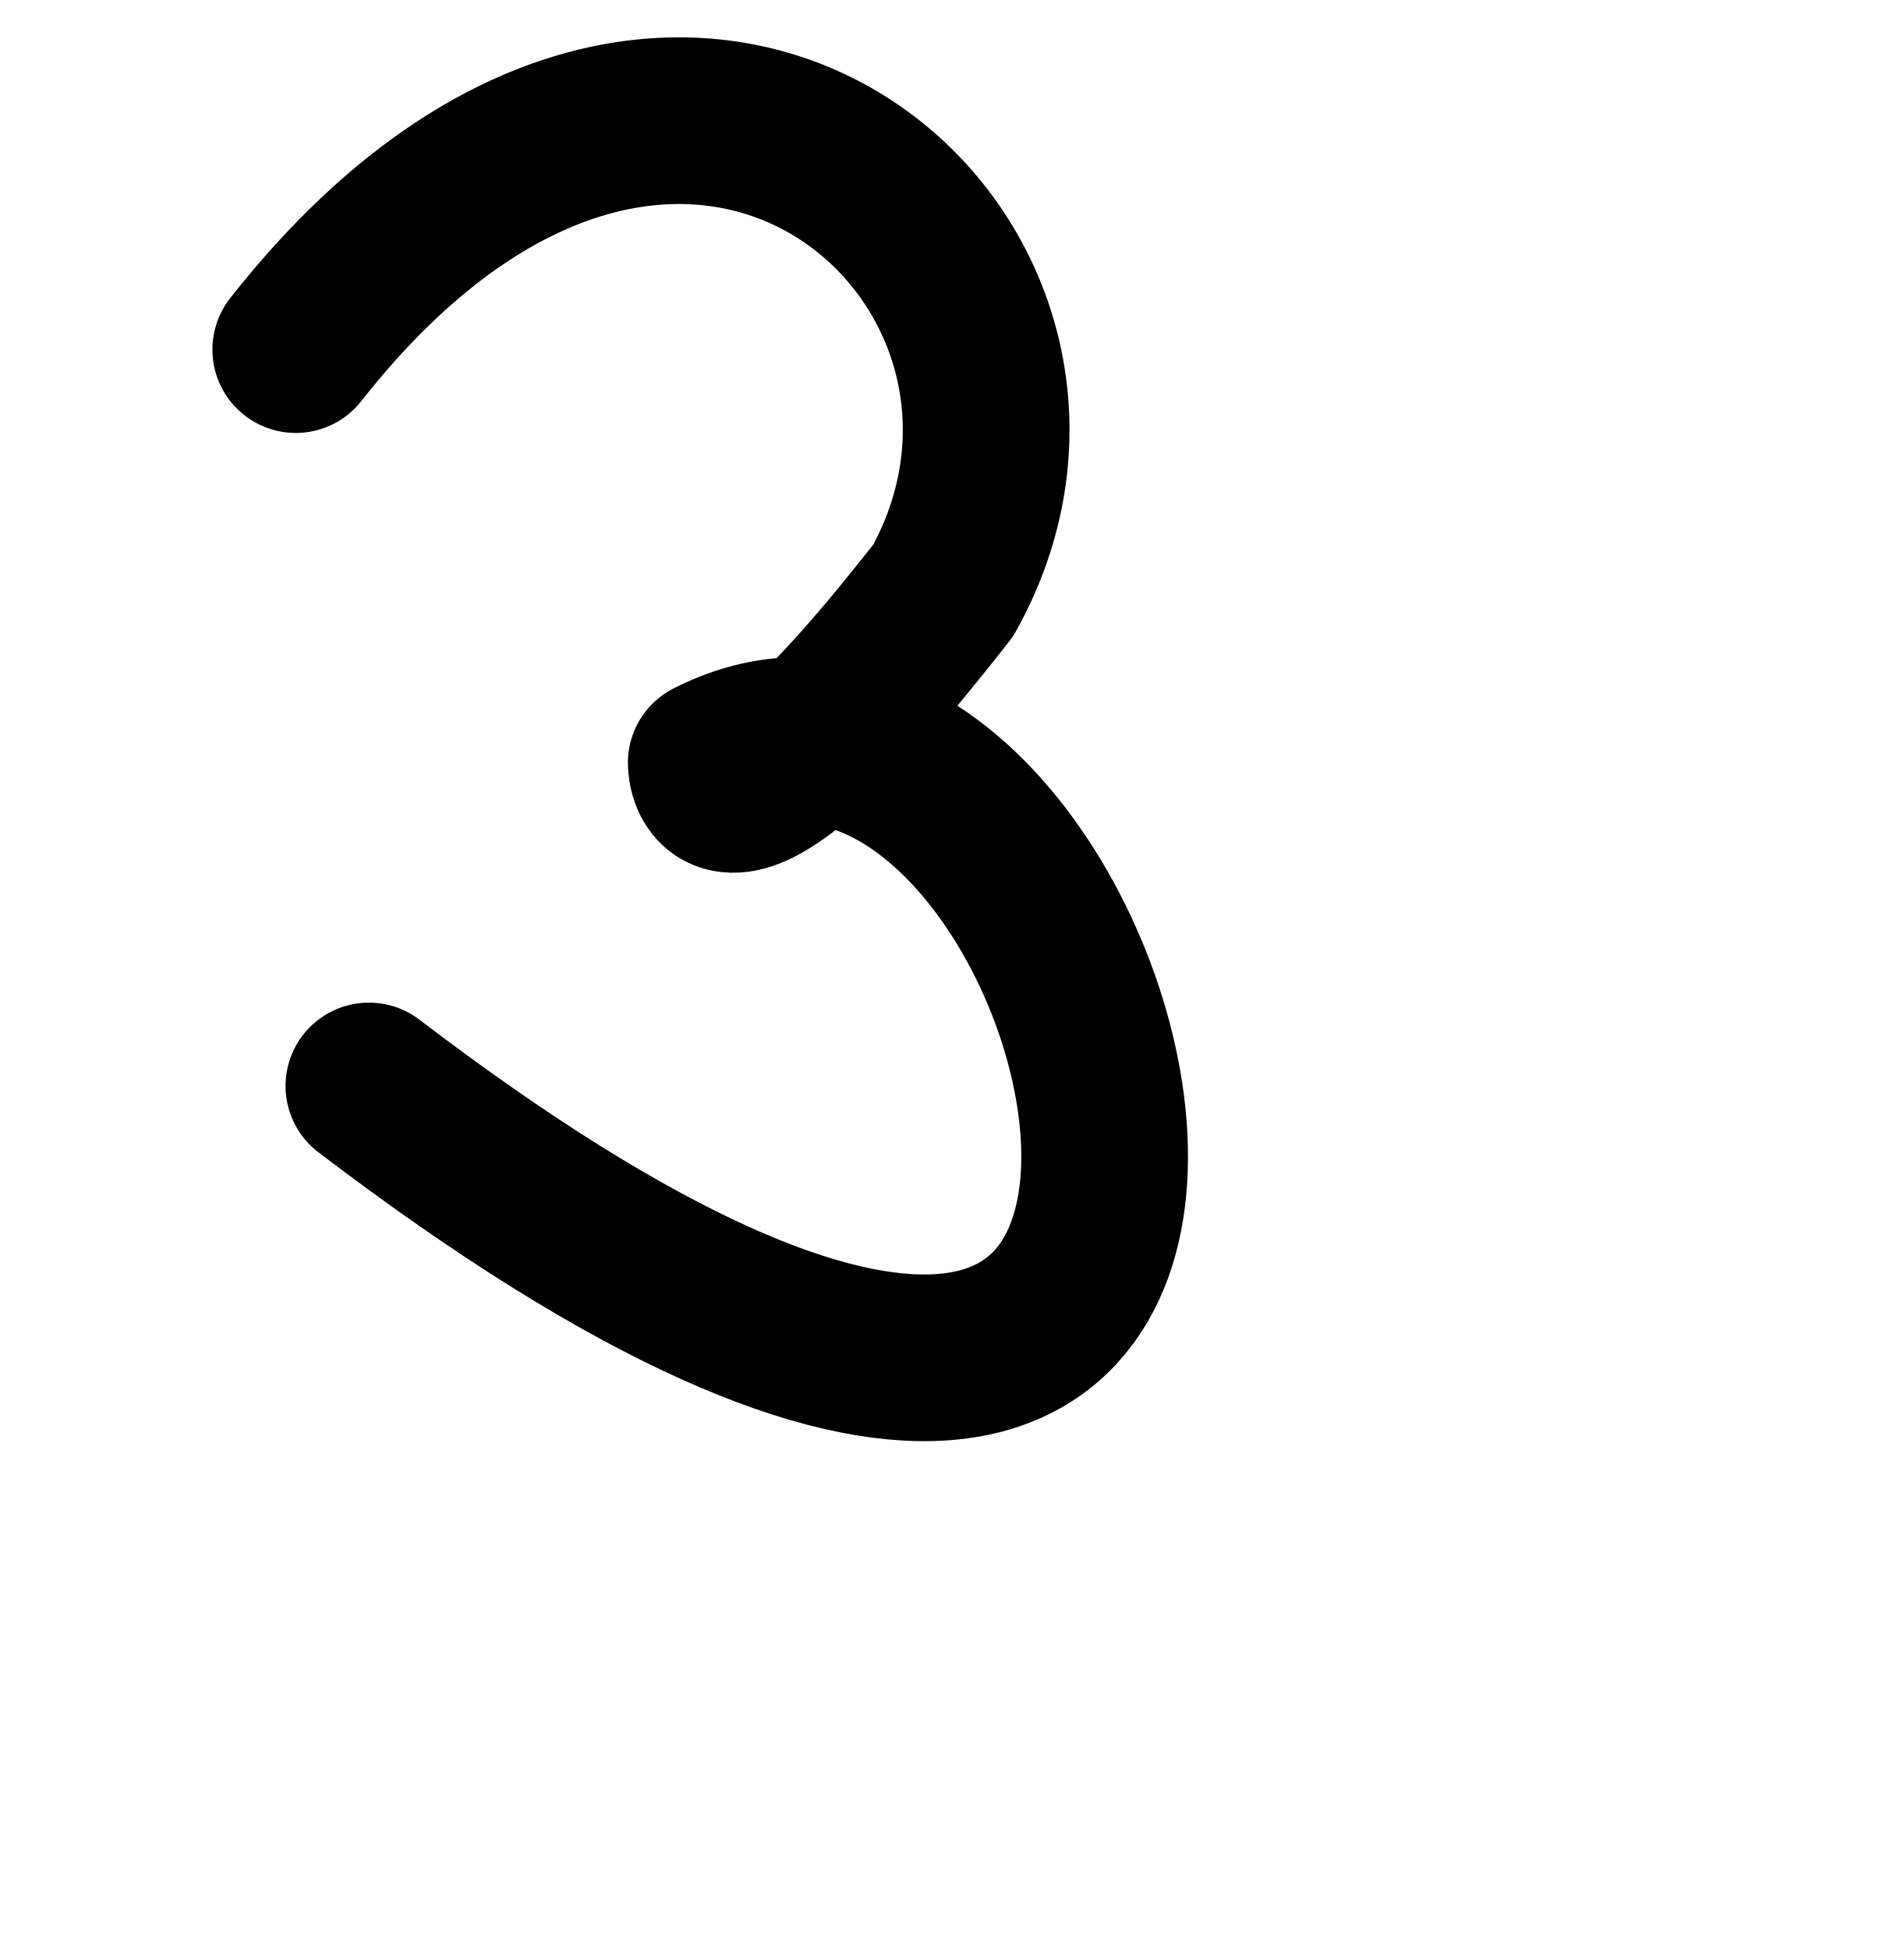
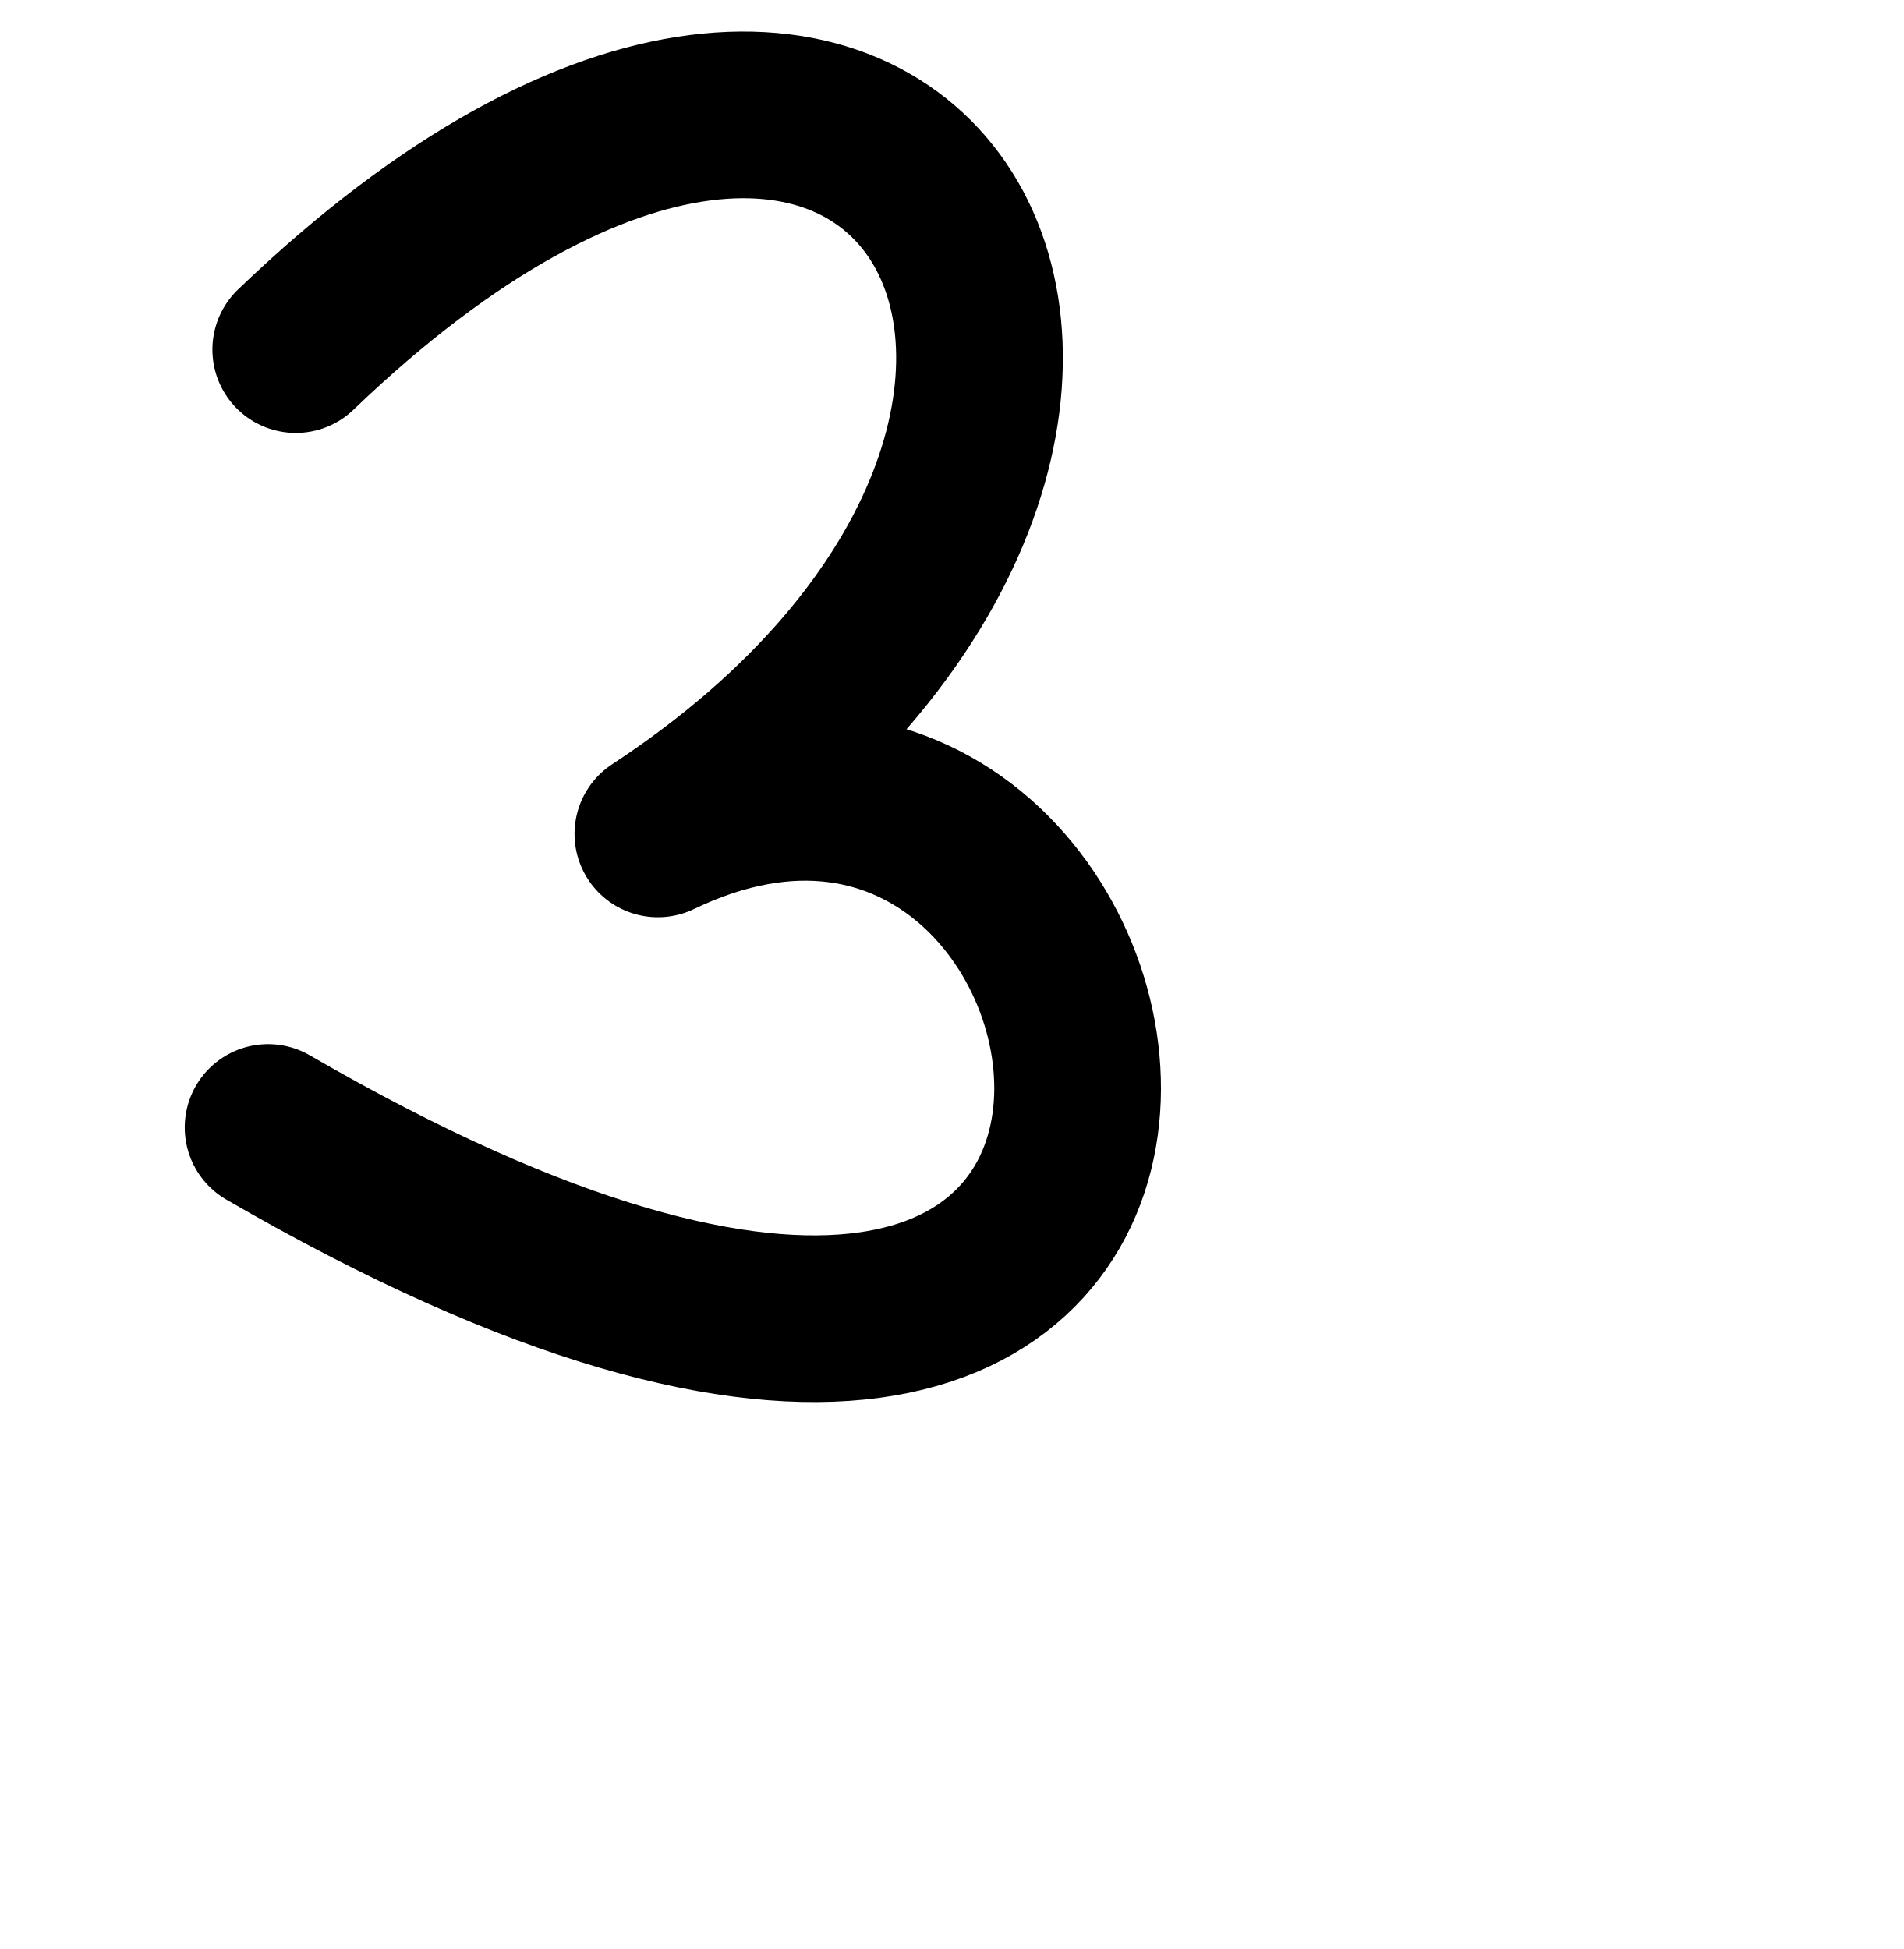
<svg xmlns="http://www.w3.org/2000/svg" width="2000" height="2048" id="svg2992" version="1.1">
  <defs id="defs5498" />
  <g id="layer1" transform="translate(0,1048)">
-     <path style="fill:none;fill-rule:evenodd;stroke:#000000;stroke-width:175.152;stroke-linecap:round;stroke-linejoin:round;stroke-miterlimit:4;stroke-dasharray:none;stroke-opacity:1" d="M 310.743,-680.647 C 715.055,-1195.178 1184.622,-776.083 991.236,-427.871 746.205,-113.39 747.296,-246.477 747.296,-246.477 1181.458,-467.772 1535.222,968.399 387.589,93.131" id="path10891" />
+     <path style="fill:none;fill-rule:evenodd;stroke:#000000;stroke-width:175.152;stroke-linecap:round;stroke-linejoin:round;stroke-miterlimit:4;stroke-dasharray:none;stroke-opacity:1" d="M 310.743,-680.647 C 960,-1304 1344,-600 691.226,-171.717 1248,-440 1440,808 281.678,136.741" id="path10891" />
  </g>
</svg>
